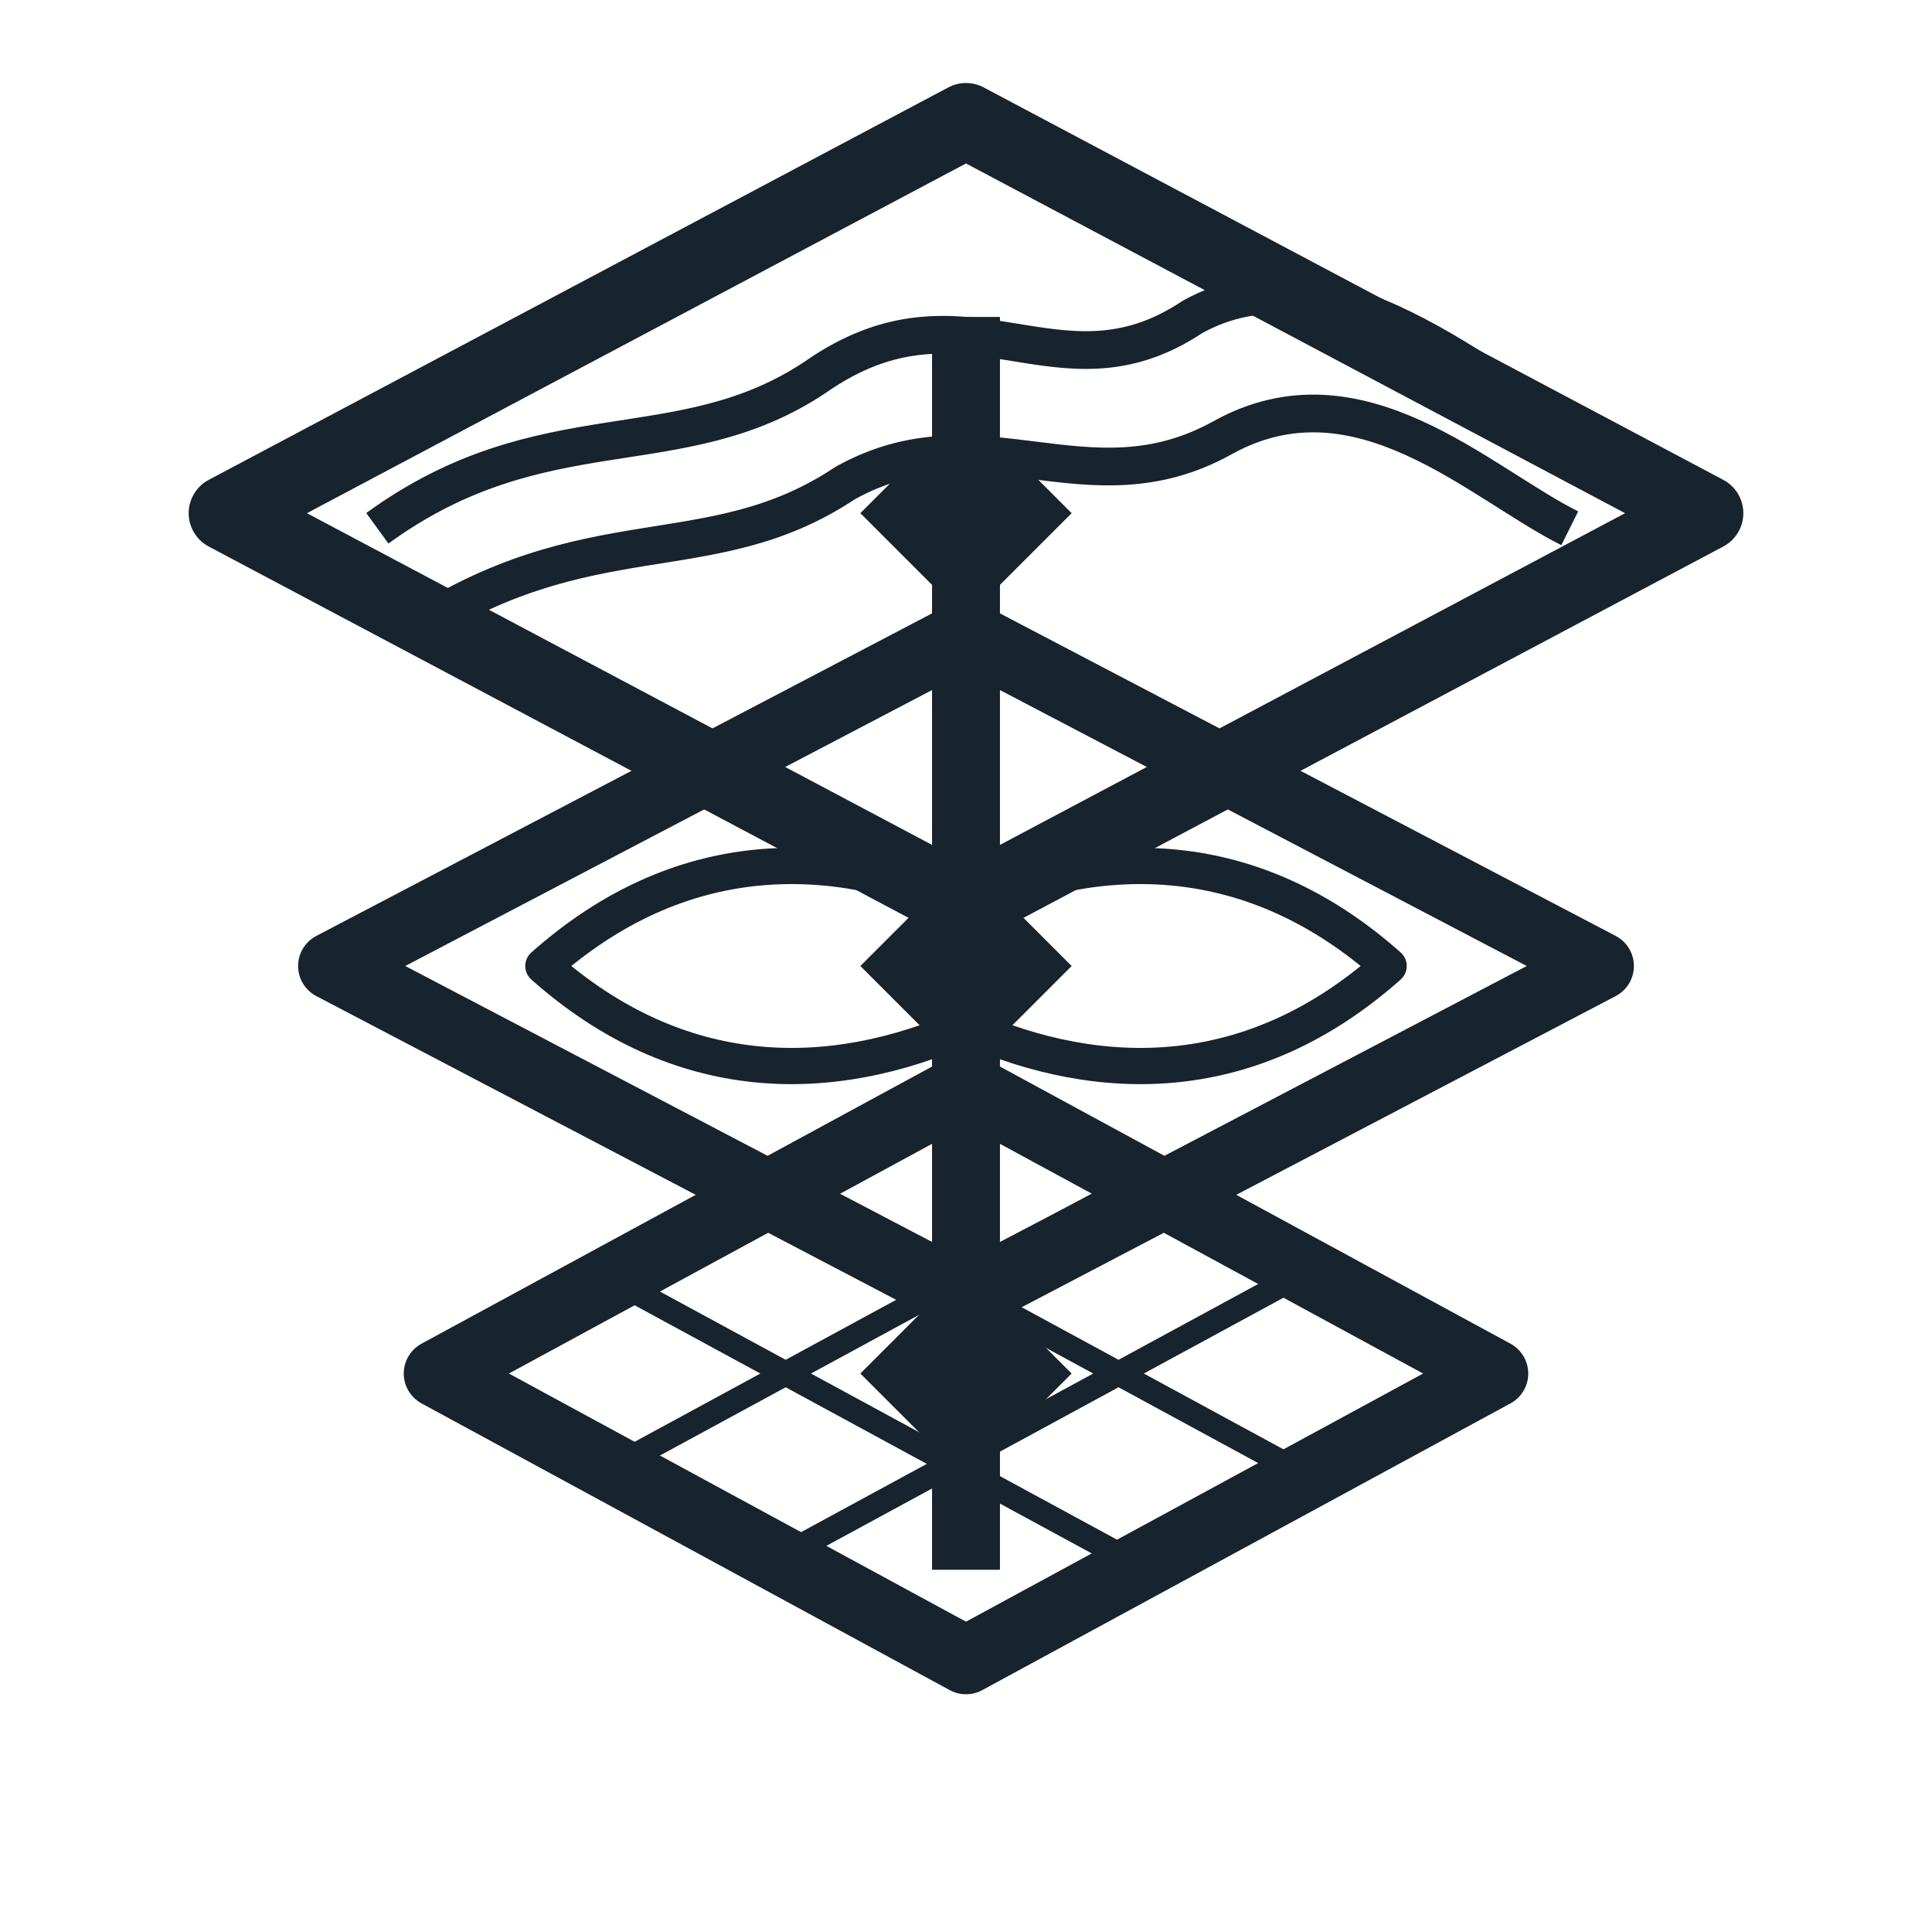
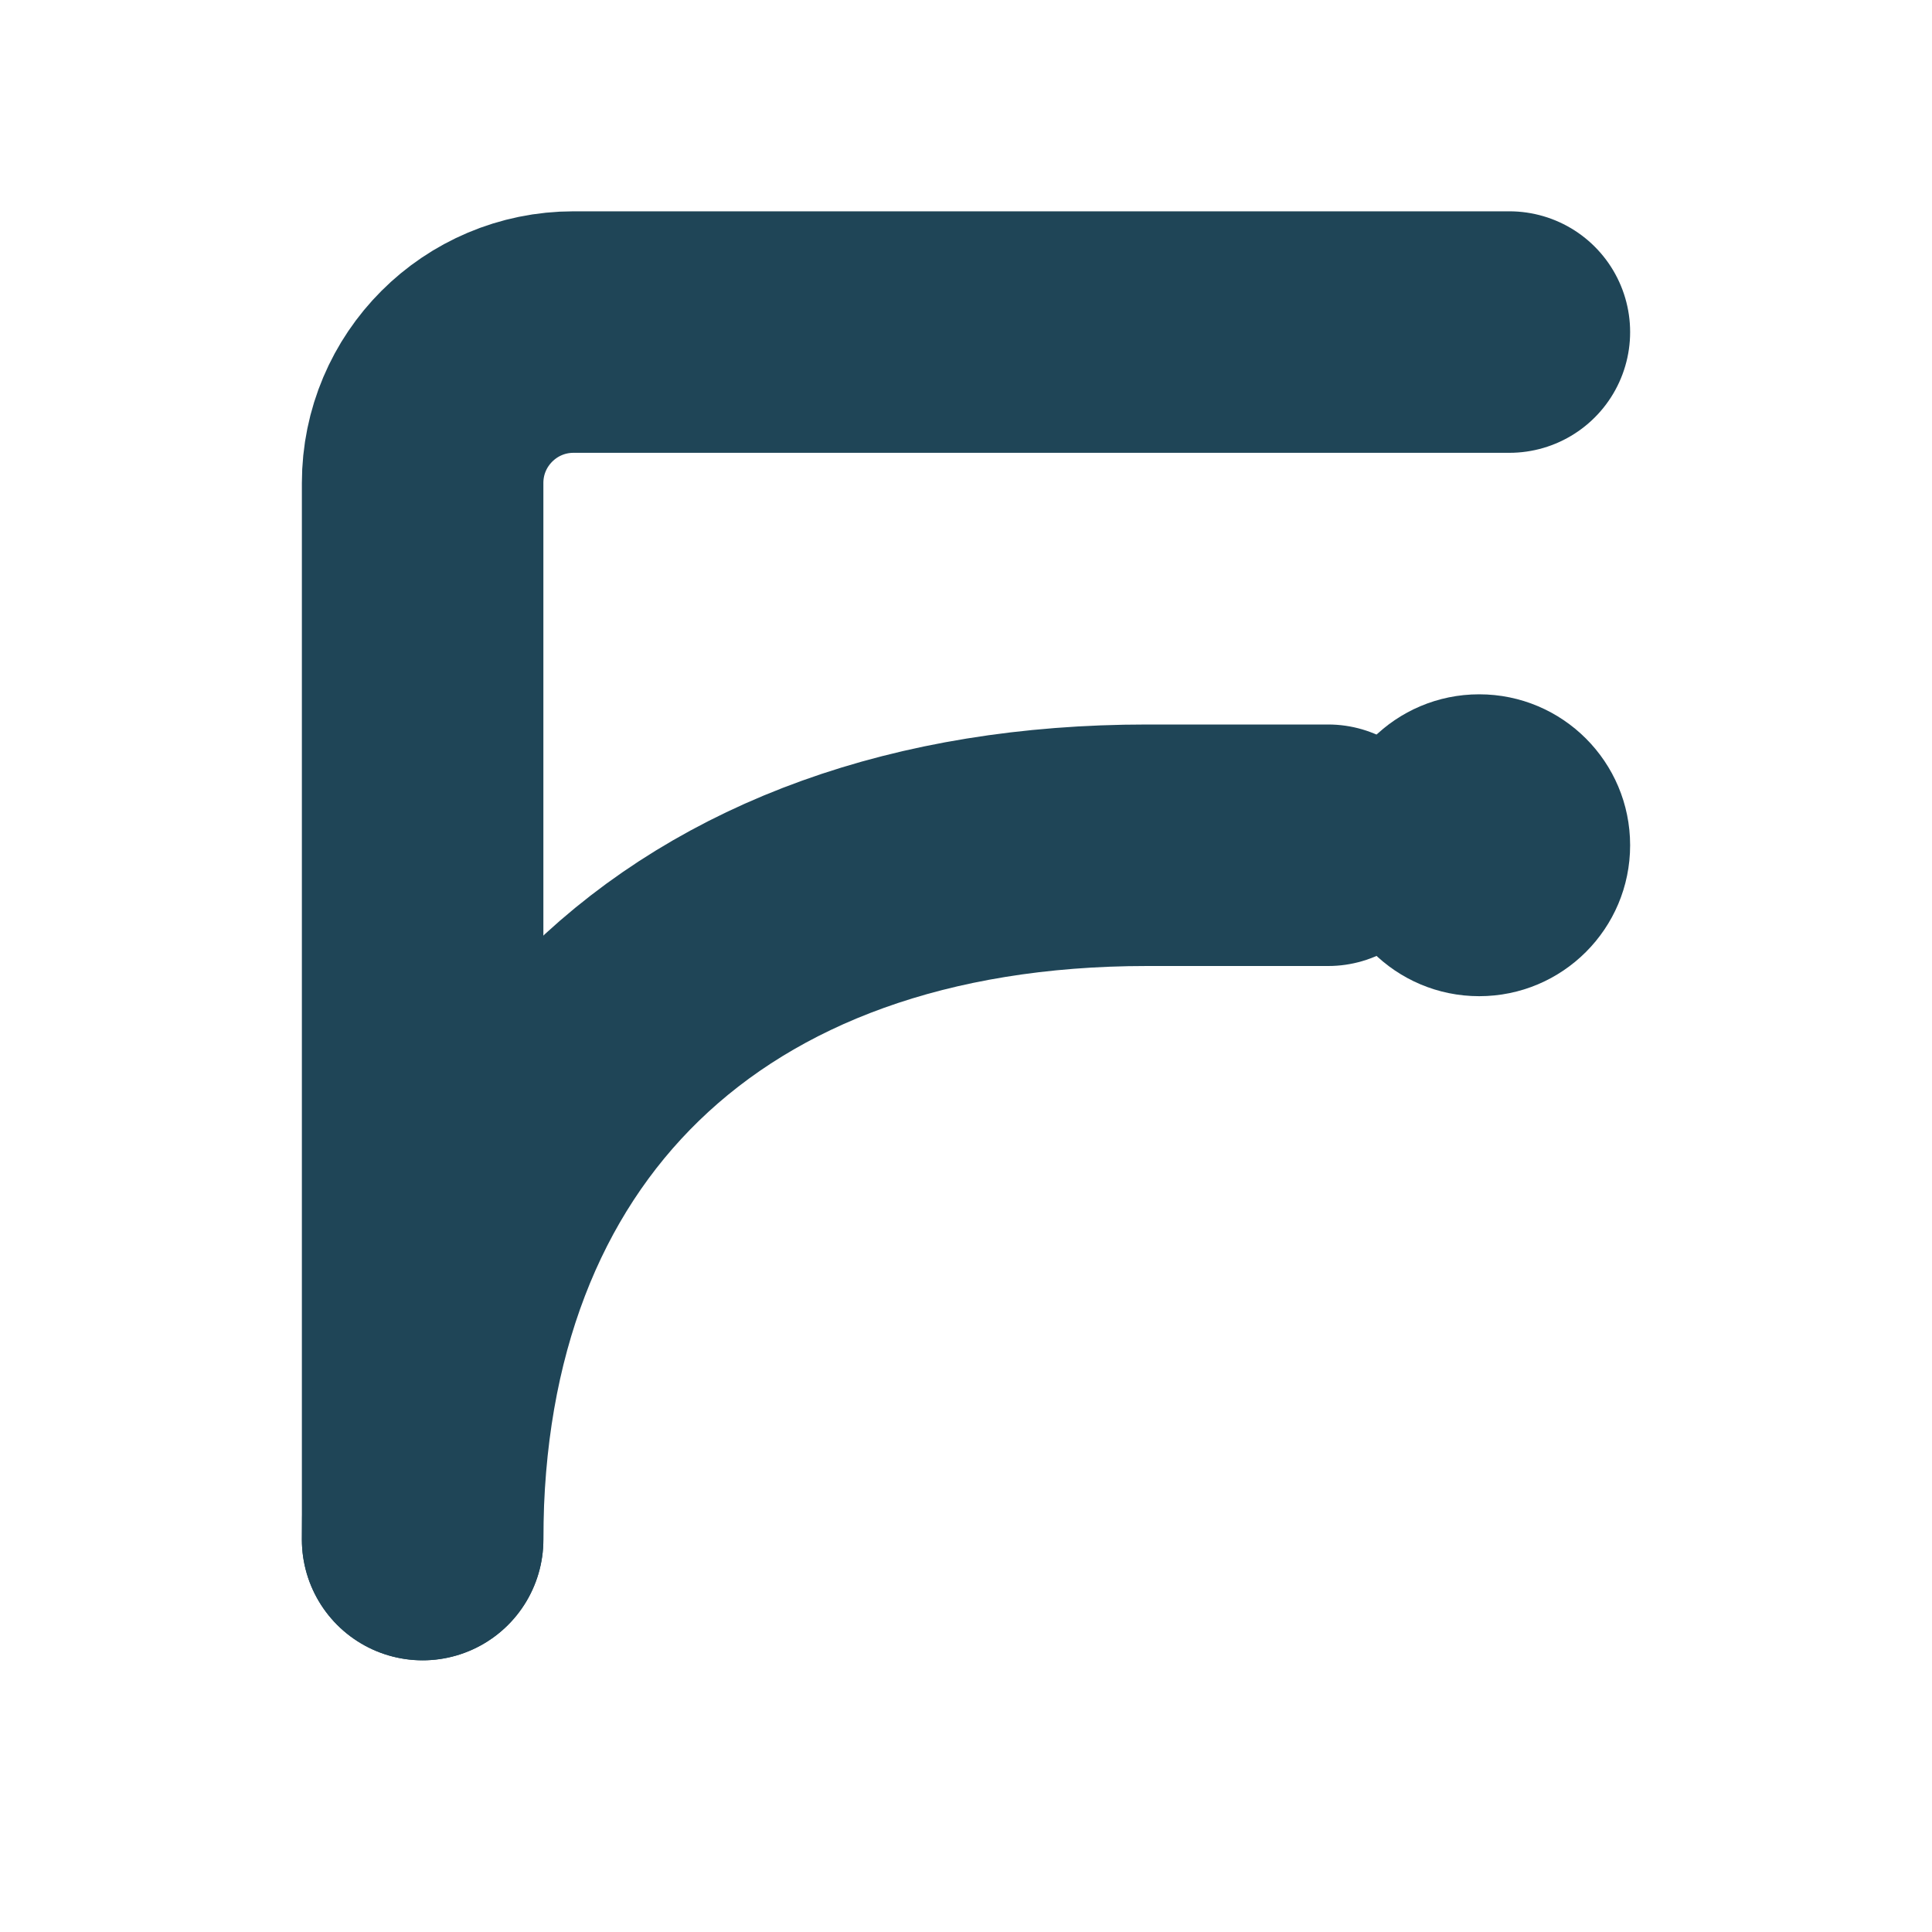
- <svg xmlns="http://www.w3.org/2000/svg" viewBox="0 0 128 128" role="img" aria-labelledby="title desc">
-   <g fill="none" stroke="#17232D" stroke-linejoin="round">
-     <path d="M64 8 113 34 64 60 15 34Z" stroke-width="5" />
-     <path d="M25 35C36 27 45 31 54 25C64 18 70 27 79 21C88 16 98 25 106 30M27 42C39 34 47 38 56 32C65 27 72 34 81 29C90 24 98 32 104 35" stroke-width="2.5" />
-     <path d="M64 42 106 64 64 86 22 64Z" stroke-width="4.5" />
-     <path d="M36 64C45 56 55 56 64 60C73 56 83 56 92 64C83 72 73 72 64 68C55 72 45 72 36 64Z" stroke-width="2.4" />
-     <path d="M64 72 99 91 64 110 29 91Z" stroke-width="4.5" />
-     <path d="M41 85 76 104M52 79 87 98M41 97 76 78M52 103 87 84" stroke-width="1.6" />
-     <path d="M64 21V104" stroke-width="4.5" />
-   </g>
-   <path d="M64 27 71 34 64 41 57 34ZM64 57 71 64 64 71 57 64ZM64 84 71 91 64 98 57 91Z" fill="#17232D" />
+ <svg xmlns="http://www.w3.org/2000/svg" role="img" aria-labelledby="title desc" viewBox="0 0 64 64">
+   <path d="M14 51V16a5 5 0 0 1 5-5h31" fill="none" stroke="#1f4557" stroke-width="8" stroke-linecap="round" />
+   <path d="M14 51c0-14 9-23 24-23h6" fill="none" stroke="#1f4557" stroke-width="8" stroke-linecap="round" />
+   <circle cx="49" cy="28" r="5" fill="#1f4557" />
</svg>
